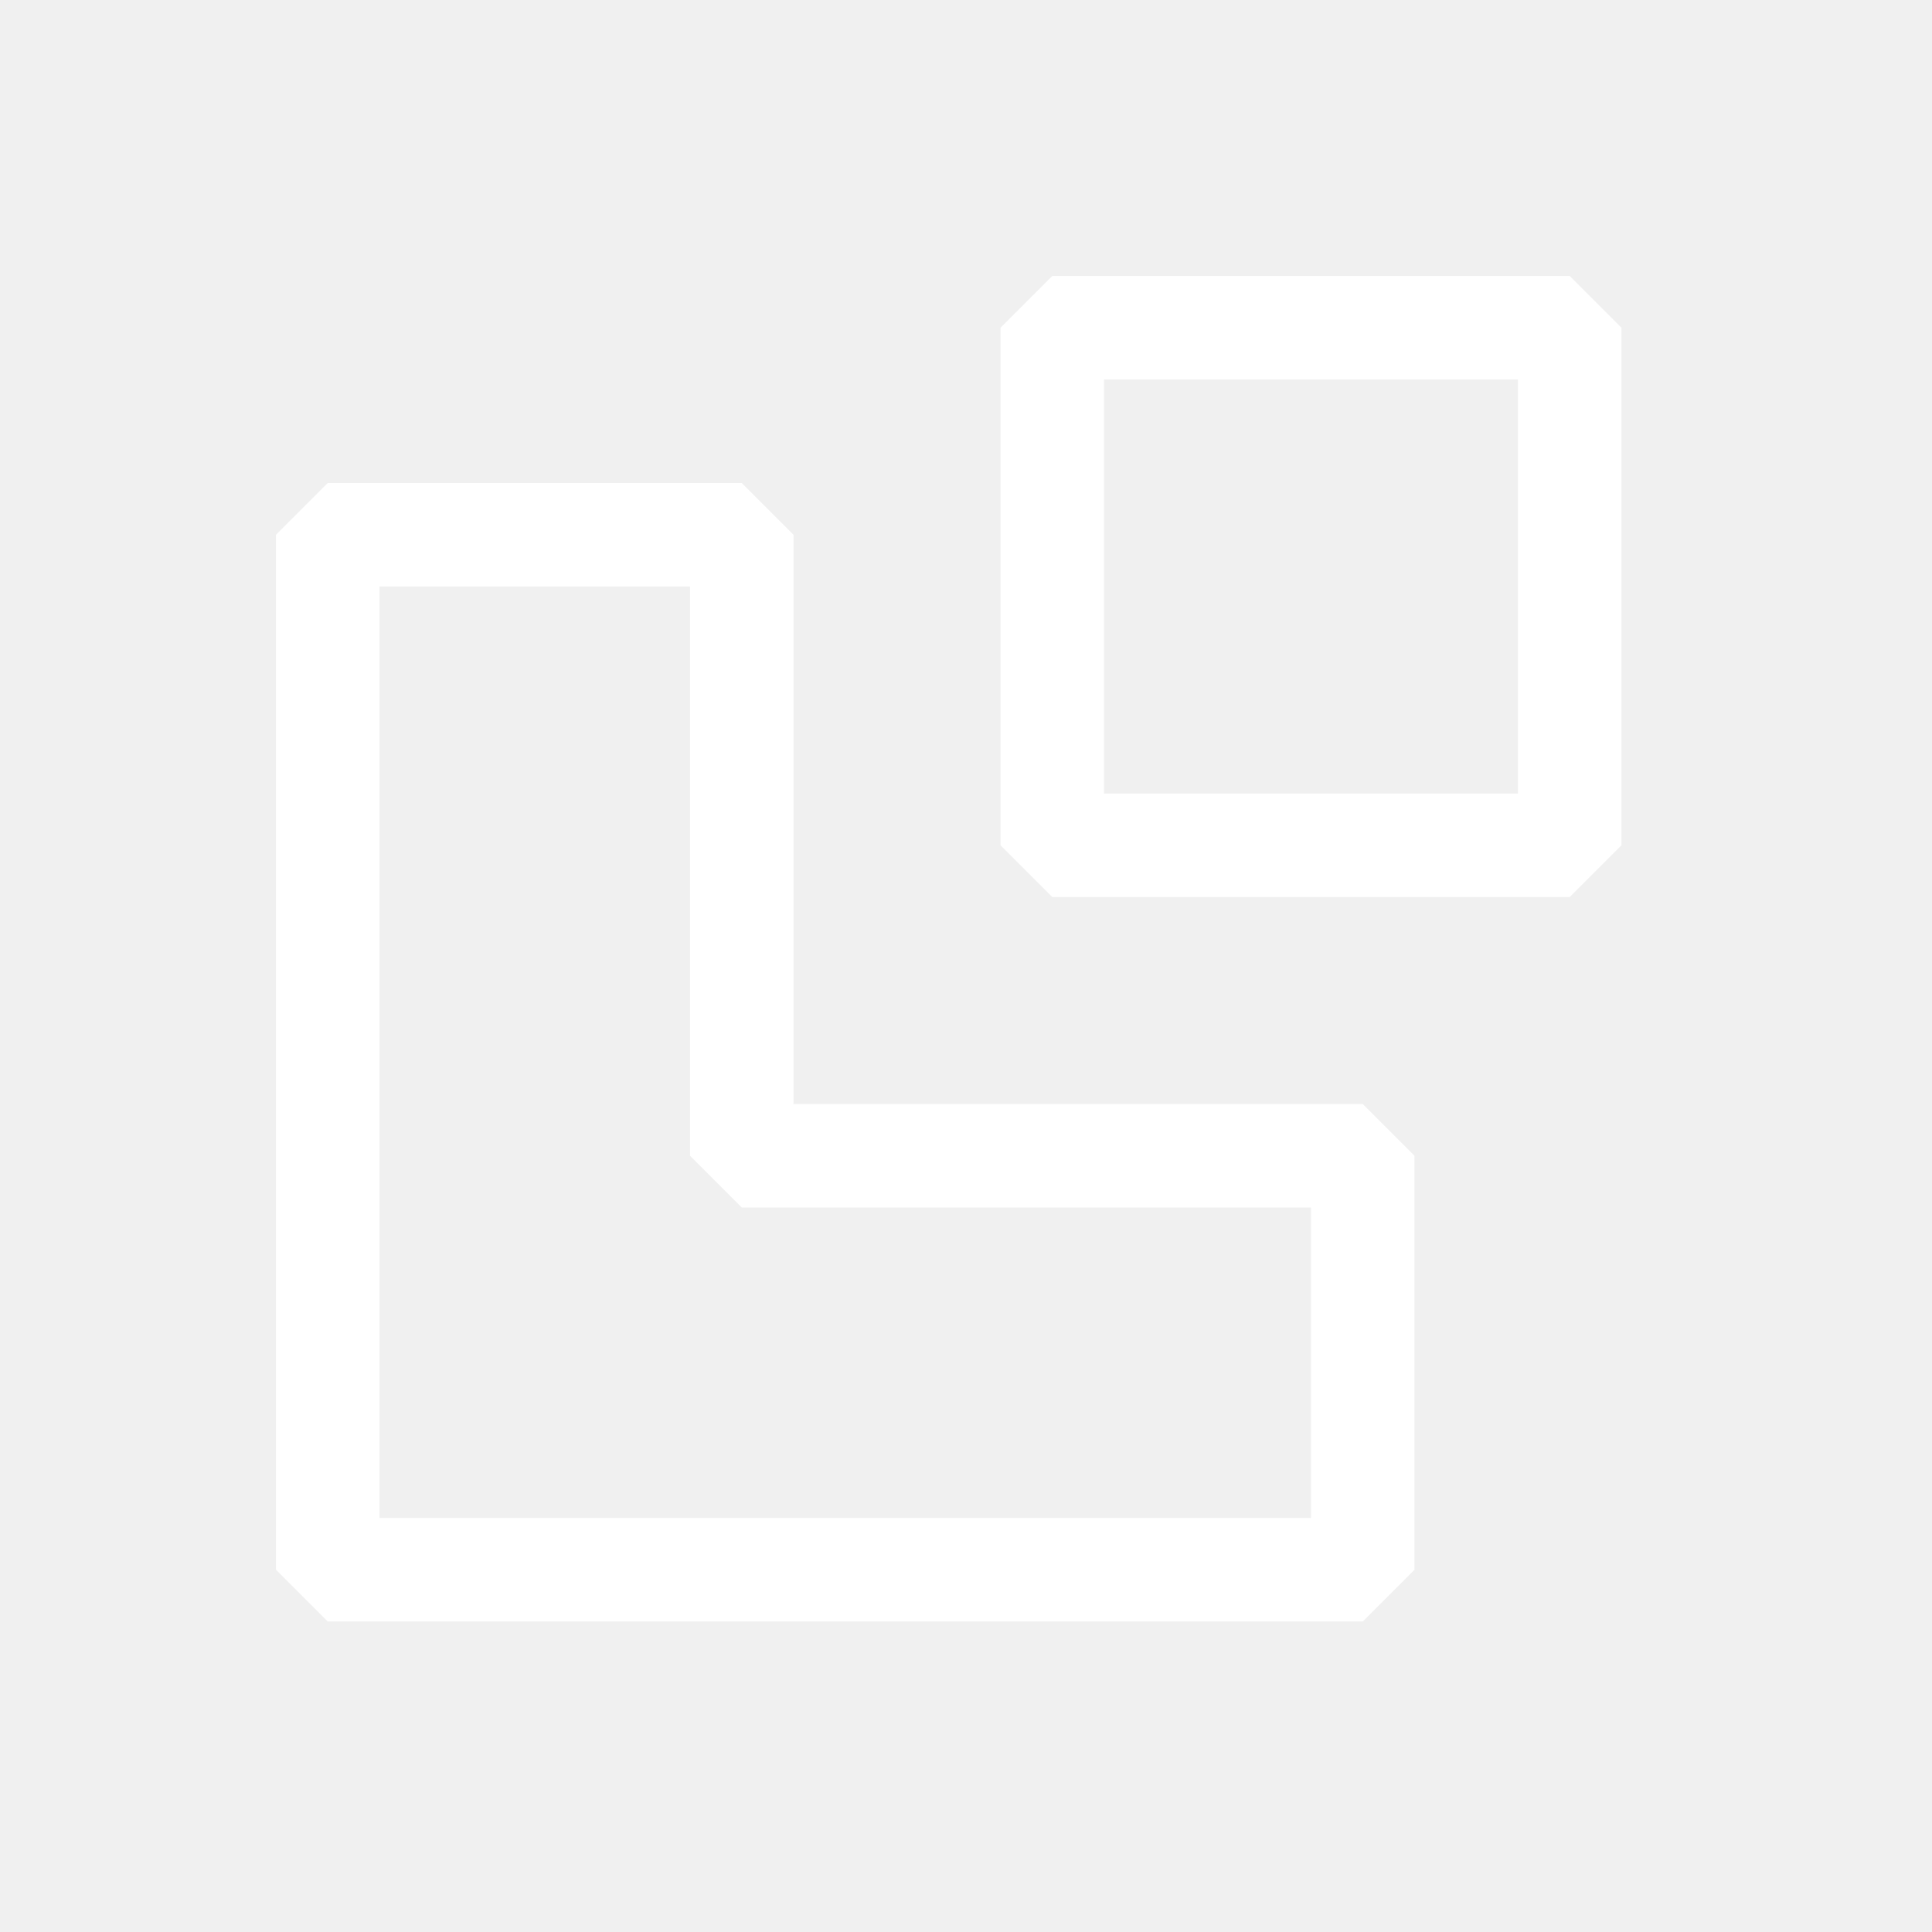
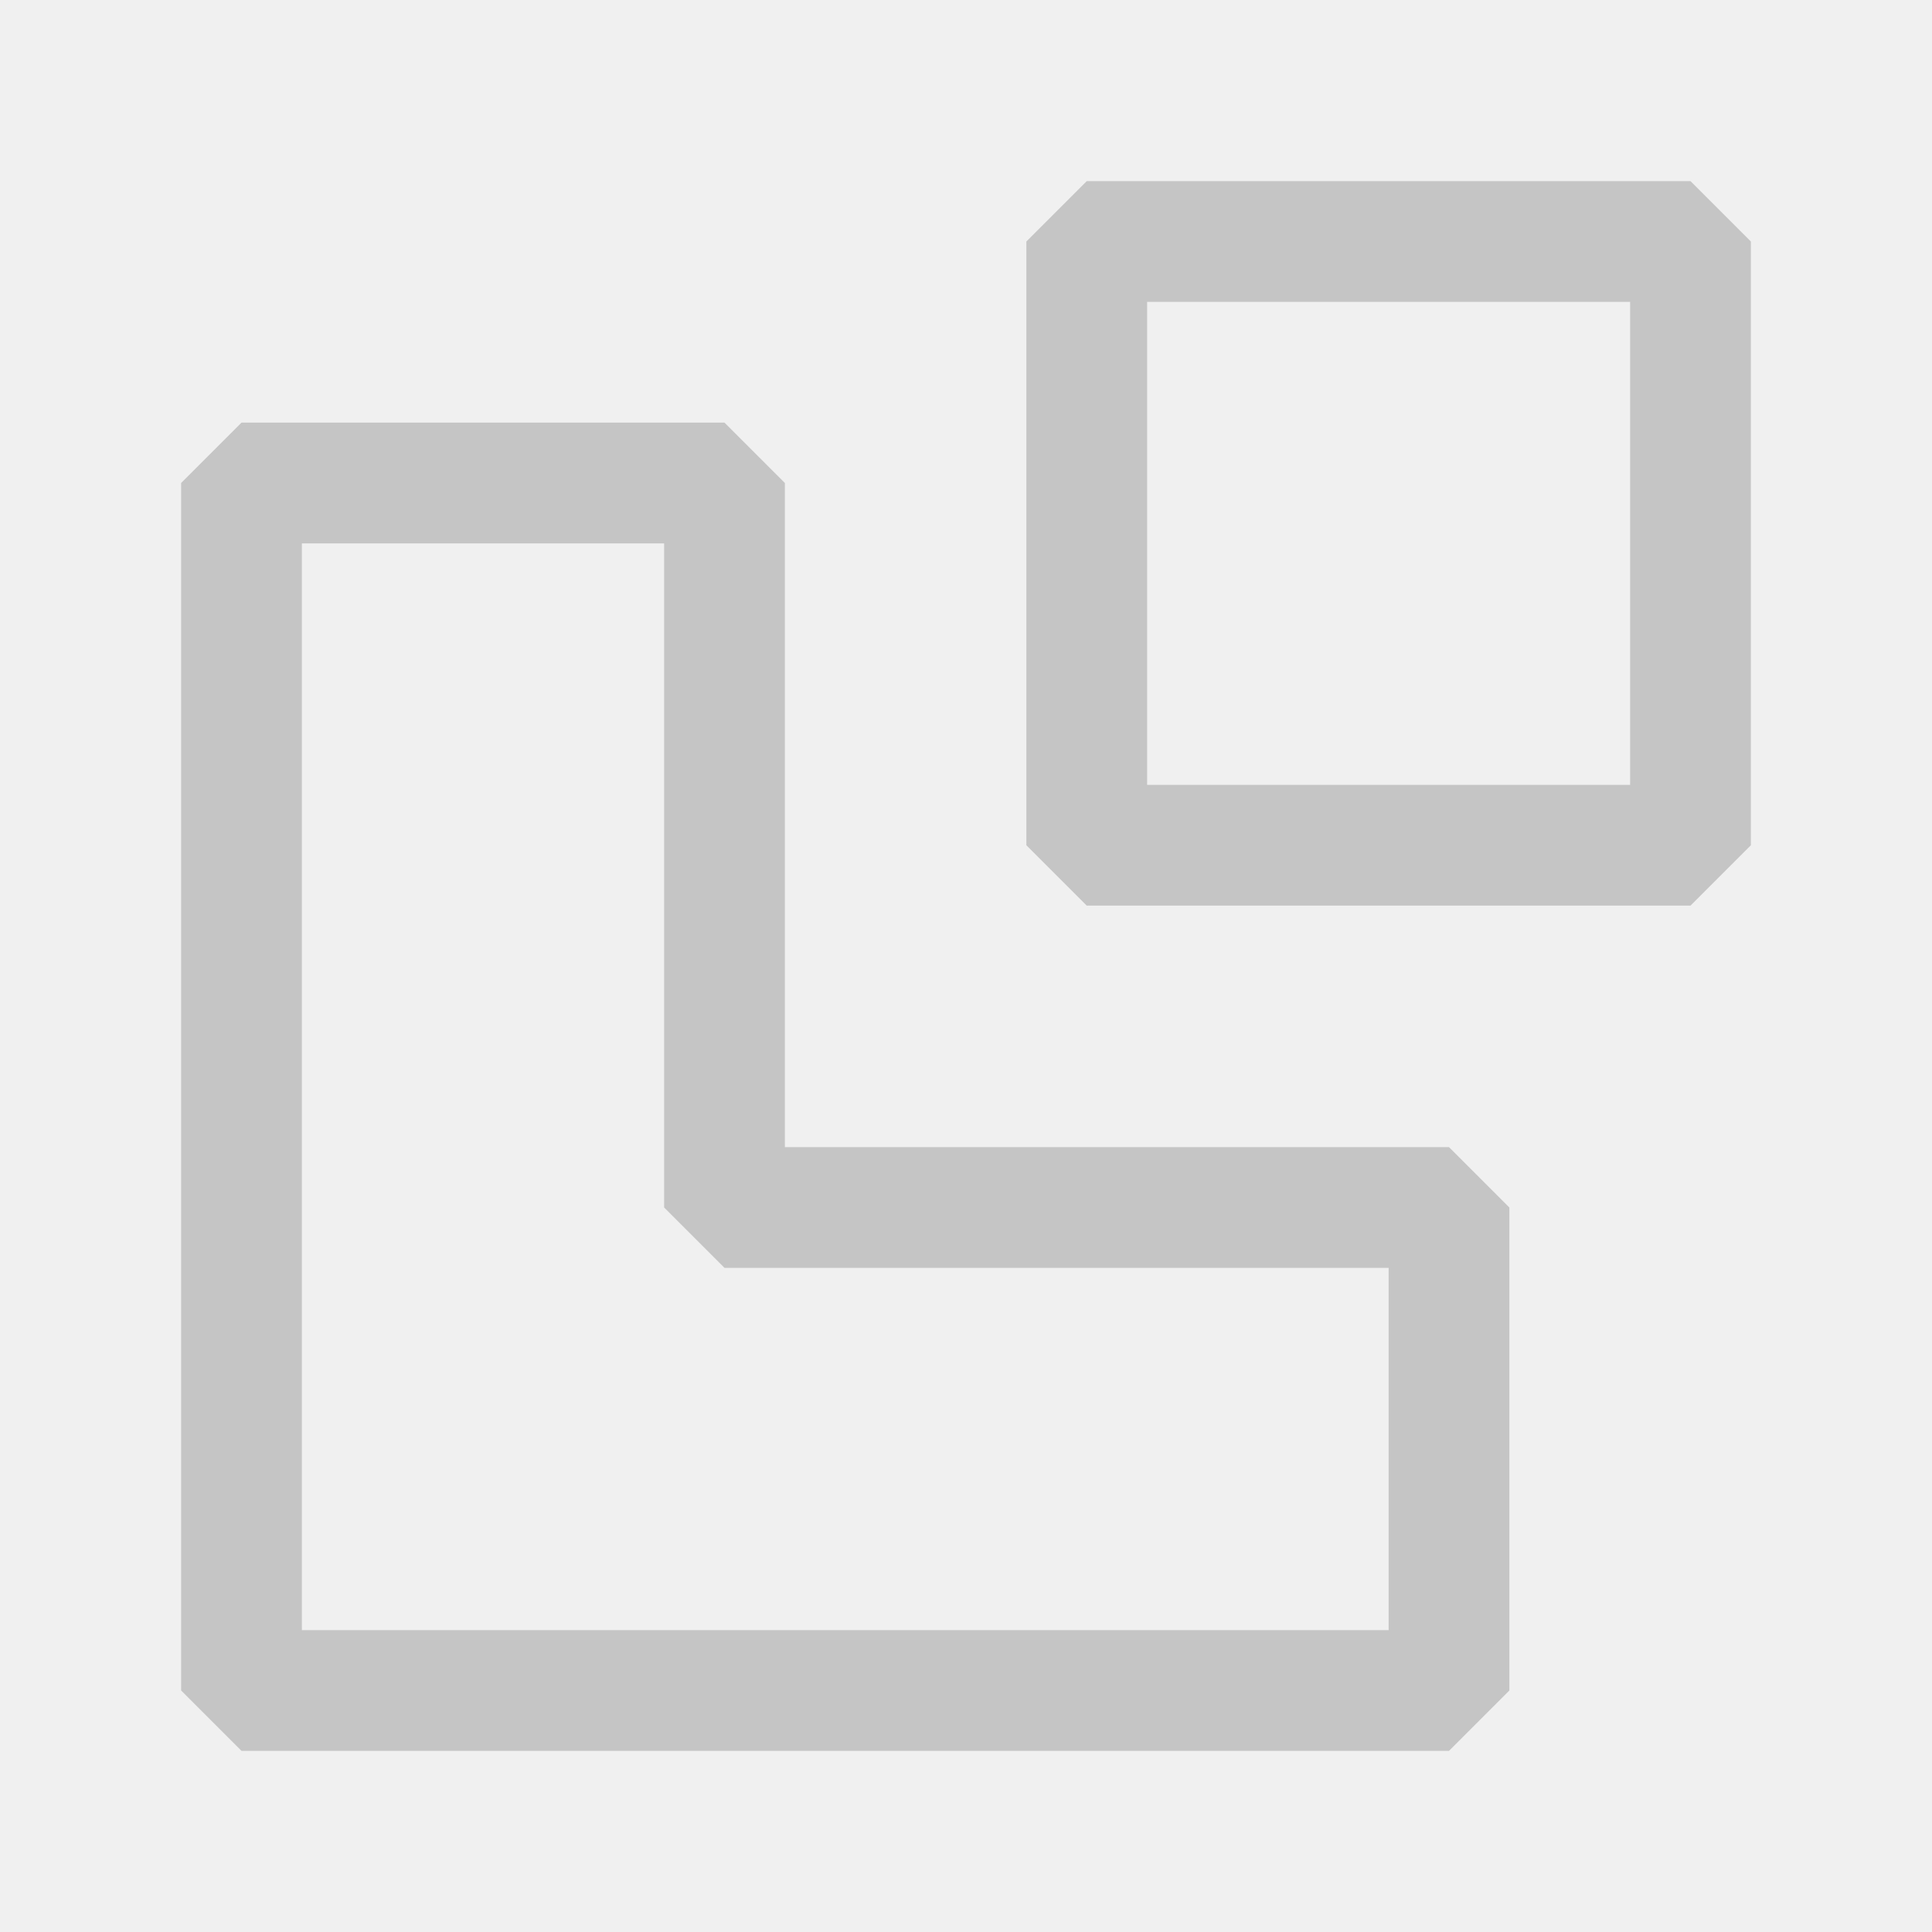
<svg xmlns="http://www.w3.org/2000/svg" width="28" height="28" viewBox="0 0 28 28" fill="none">
-   <path d="M19.75 23.5H4.75L4 22.75V7.75L4.75 7H10.75L11.5 7.75V16H19.75L20.5 16.75V22.75L19.75 23.5ZM5.5 22H19V17.5H10.75L10 16.75V8.5H5.5V22Z" fill="white" />
-   <path d="M22.75 13H15.25L14.5 12.25V4.75L15.25 4H22.75L23.5 4.75V12.25L22.75 13ZM16 11.5H22V5.5H16V11.5Z" fill="white" />
+   <path d="M21 25.375H3.5L2.625 24.5V7L3.5 6.125H10.5L11.375 7V16.625H21L21.875 17.5V24.5L21 25.375ZM4.375 23.625H20.125V18.375H10.5L9.625 17.5V7.875H4.375V23.625Z" fill="#C5C5C5" />
+   <path d="M24.5 13.125H15.75L14.875 12.25V3.5L15.75 2.625H24.5L25.375 3.5V12.25L24.5 13.125ZM16.625 11.375H23.625V4.375H16.625V11.375Z" fill="#C5C5C5" />
</svg>
